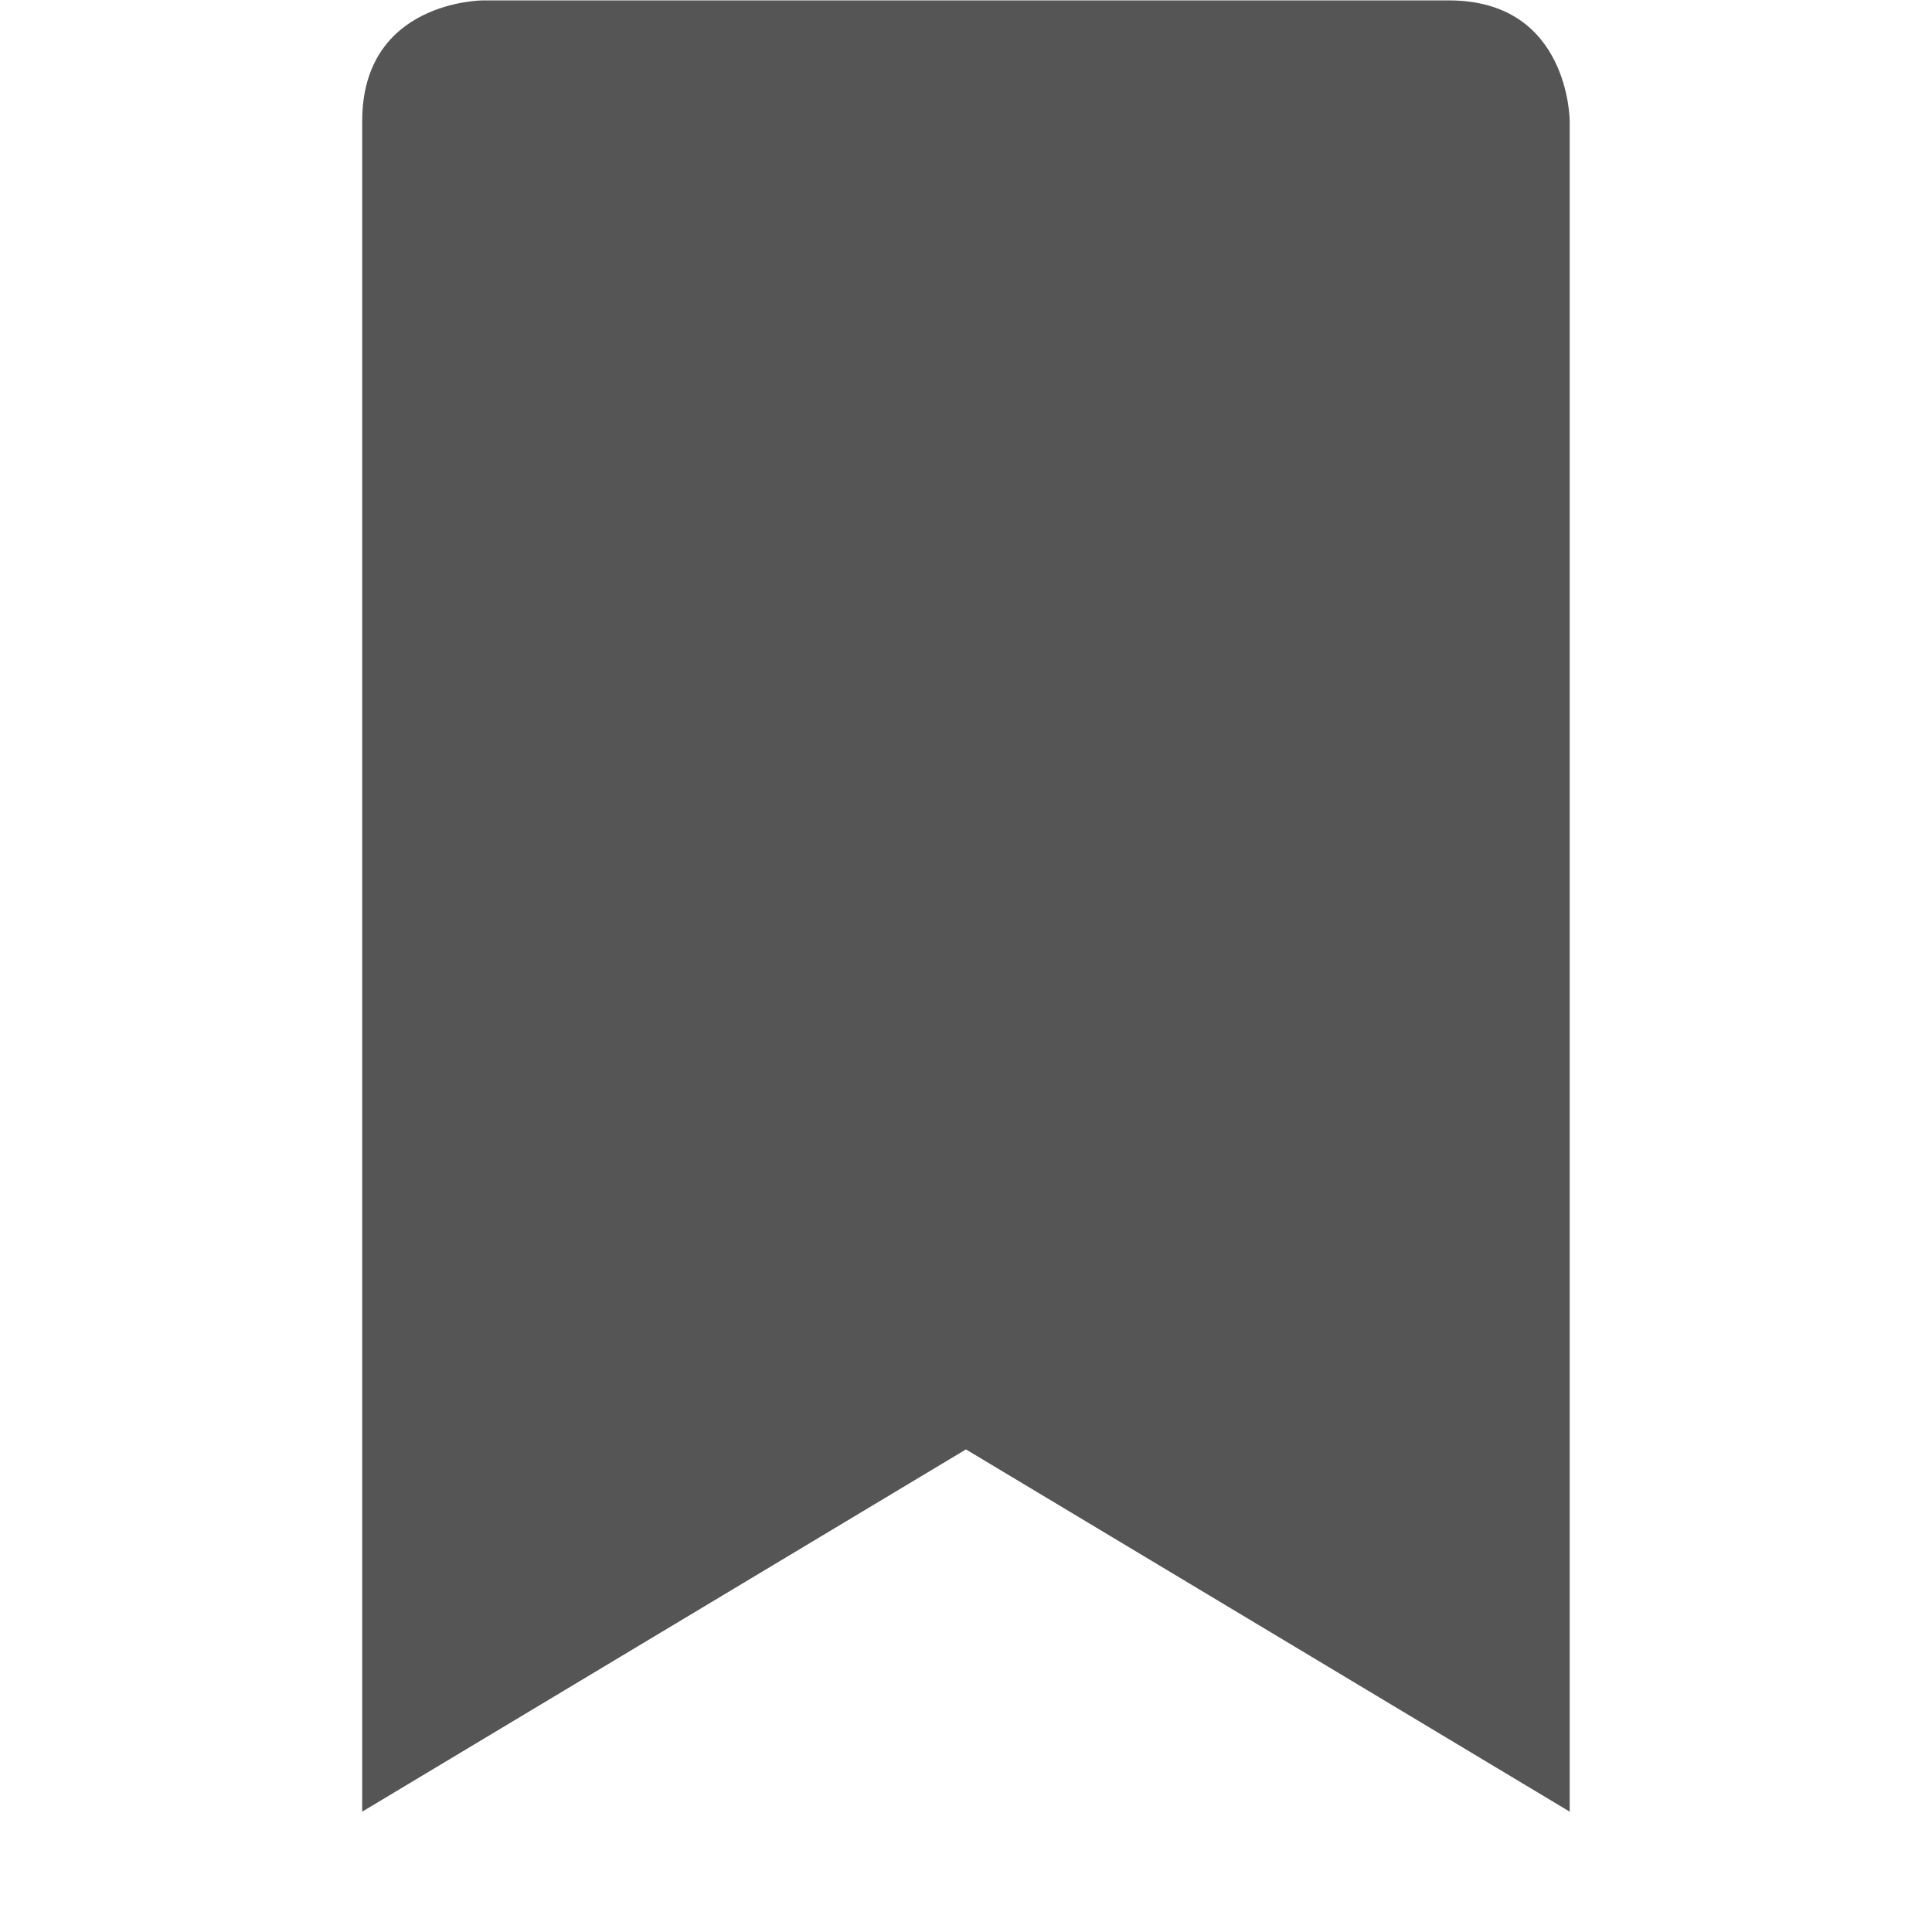
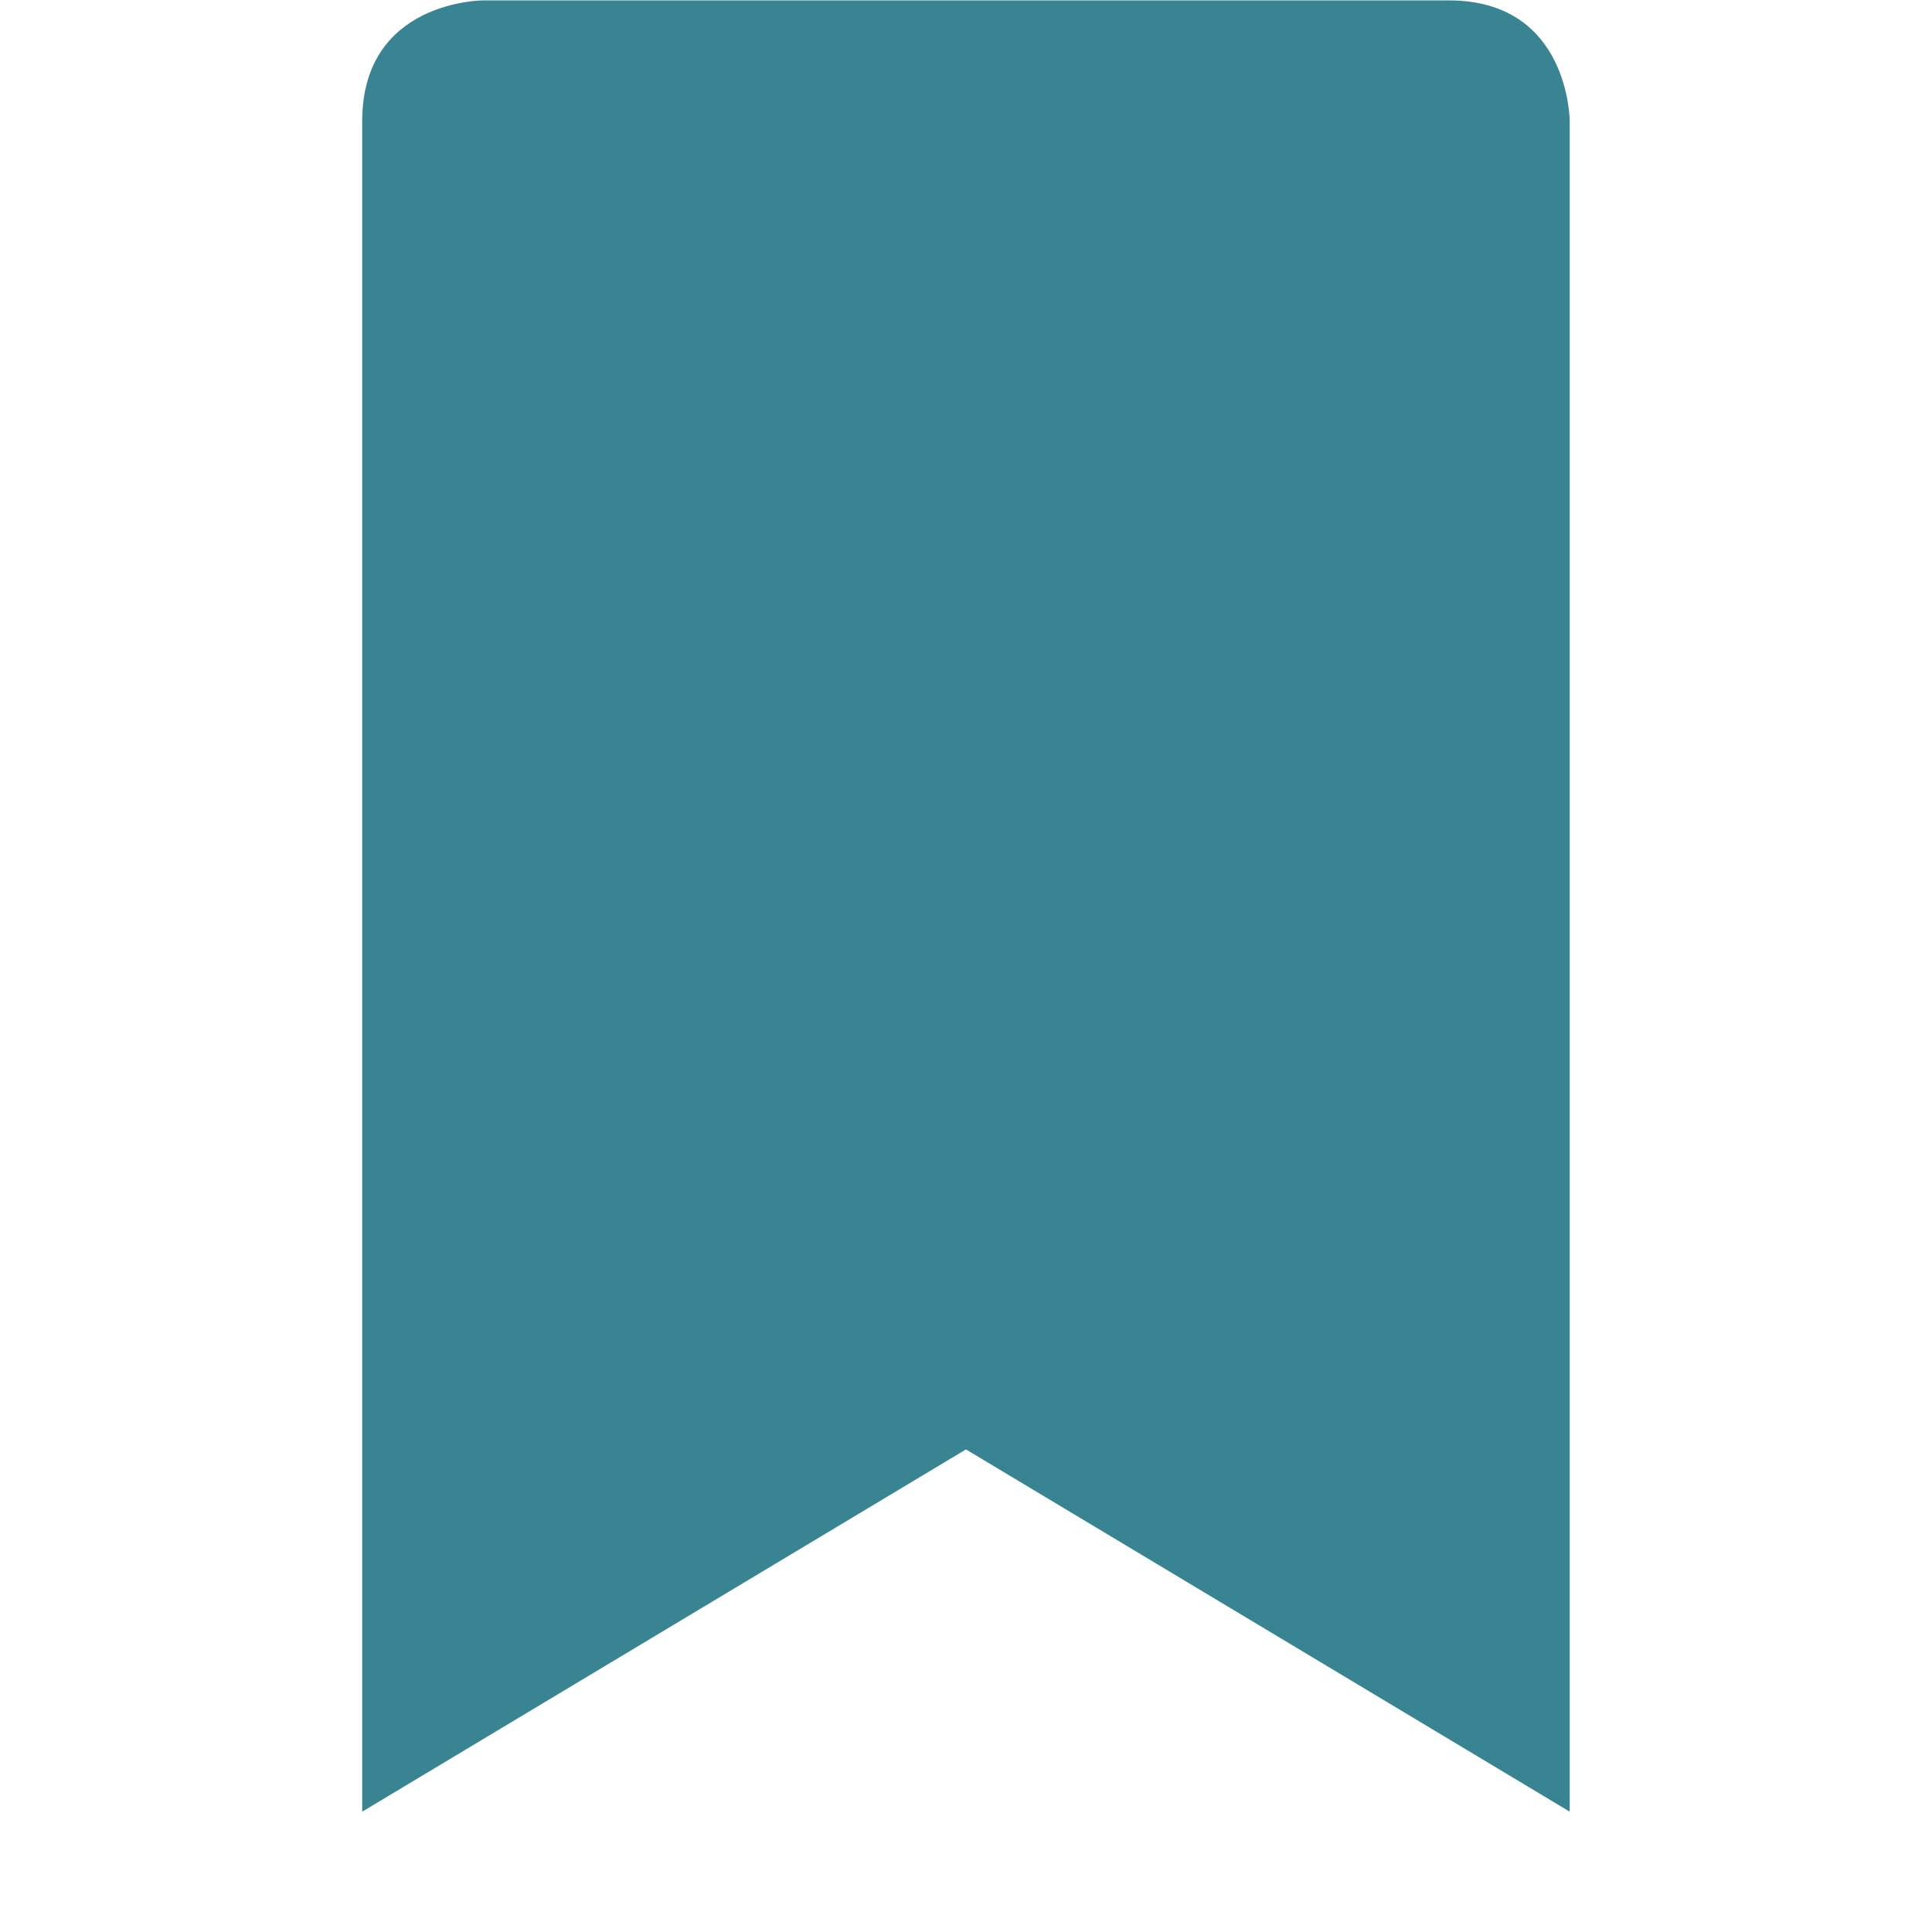
- <svg xmlns="http://www.w3.org/2000/svg" xmlns:ns1="http://www.openswatchbook.org/uri/2009/osb" height="16" id="svg7384" style="enable-background:new" version="1.1" width="16">
+ <svg xmlns="http://www.w3.org/2000/svg" xmlns:ns1="http://www.openswatchbook.org/uri/2009/osb" xmlns:xlink="http://www.w3.org/1999/xlink" height="16" id="svg7384" style="enable-background:new" version="1.1" width="16">
  <defs id="defs7386">
    <linearGradient id="linearGradient5606" ns1:paint="solid">
      <stop id="stop5608" offset="0" style="stop-color:#000000;stop-opacity:1;" />
    </linearGradient>
    <filter id="filter7554" style="color-interpolation-filters:sRGB">
      <feBlend id="feBlend7556" in2="BackgroundImage" mode="darken" />
    </filter>
+     <clipPath id="clipPath3855" clipPathUnits="userSpaceOnUse">
+       <path style="color:#000000;display:inline;overflow:visible;visibility:visible;fill:#c95724;fill-opacity:1;fill-rule:evenodd;stroke:none;stroke-width:1;marker:none;enable-background:accumulate" d="m 69.625,122.194 -20,17 -6.781,-5.75 0,151.4 -8.562,138.594 c -1.368,22.118 17.84,40 40,40 l 375.719,0 c 22.16,0 41.368,-17.882 40,-40 l -8.562,-138.594 0,-152.806 -11.594,-9.844 -20.031,17 -20.031,-17 -20.031,17 -20,-17 -20.031,17 -20.031,-17 -20,17 -20.031,-17 -20.031,17 -19.906,-16.906 -19.906,16.906 -20,-17 -20.031,17 -20.031,-17 -20,17 -20.031,-17 -20.031,17 -20,-17 -20.031,17 z" id="path3857" />
+     </clipPath>
+     <clipPath id="clipPath-934514917-5">
+       <g transform="translate(0,-1004.362)" id="g17-0">
+         <path d="m -24,13 c 0,1.105 -0.672,2 -1.5,2 -0.828,0 -1.5,-0.895 -1.5,-2 0,-1.105 0.672,-2 1.5,-2 0.828,0 1.5,0.895 1.5,2 z" transform="matrix(15.33333,0,0,11.5,415,878.8622)" id="path19-1" style="fill:#1890d0" />
+       </g>
+     </clipPath>
+     <clipPath id="clipPath-926608780-7">
+       <g transform="translate(0,-1004.362)" id="g12-2">
+         <path d="m -24,13 c 0,1.105 -0.672,2 -1.5,2 -0.828,0 -1.5,-0.895 -1.5,-2 0,-1.105 0.672,-2 1.5,-2 0.828,0 1.5,0.895 1.5,2 z" transform="matrix(15.33333,0,0,11.5,415,878.8622)" id="path14-1" style="fill:#1890d0" />
+       </g>
+     </clipPath>
+     <clipPath id="clipPath-934514917">
+       <g transform="translate(0,-1004.362)" id="g17">
+         <path d="m -24,13 c 0,1.105 -0.672,2 -1.5,2 -0.828,0 -1.5,-0.895 -1.5,-2 0,-1.105 0.672,-2 1.5,-2 0.828,0 1.5,0.895 1.5,2 z" transform="matrix(15.33333,0,0,11.5,415,878.8622)" id="path19" style="fill:#1890d0" />
+       </g>
+     </clipPath>
+     <clipPath id="clipPath-926608780">
+       <g transform="translate(0,-1004.362)" id="g12">
+         <path d="m -24,13 c 0,1.105 -0.672,2 -1.5,2 -0.828,0 -1.5,-0.895 -1.5,-2 0,-1.105 0.672,-2 1.5,-2 0.828,0 1.5,0.895 1.5,2 z" transform="matrix(15.33333,0,0,11.5,415,878.8622)" id="path14" style="fill:#1890d0" />
+       </g>
+     </clipPath>
+     <linearGradient id="linearGradient3764" x1="1" x2="47" gradientUnits="userSpaceOnUse" gradientTransform="matrix(0,-1,1,0,-2e-6,48)">
+       <stop stop-color="#5eb6e8" stop-opacity="1" id="stop7" />
+       <stop offset="1" stop-color="#70bdea" stop-opacity="1" id="stop9" />
+     </linearGradient>
+     <clipPath clipPathUnits="userSpaceOnUse" id="clipPath3890">
+       <g style="fill:#fb803b;fill-opacity:1" id="g3892" transform="translate(-169.089,-42.45523)">
+         <path style="color:#000000;display:inline;overflow:visible;visibility:visible;fill:#fb803b;fill-opacity:1;fill-rule:evenodd;stroke:none;stroke-width:16;marker:none;enable-background:accumulate" d="m 167.981,661.406 c -16.305,0 -29.498,13.194 -29.498,29.5 2.499,19.585 -4.023,20.627 -19.9,29.963 -16.552,11.956 -19.404,11.998 -35.819,2.343 -14.12,-8.153 -32.115,-3.352 -40.267,10.77 l -12.174,21.07 c -8.152,14.12 -3.351,32.114 10.769,40.266 18.087,7.498 15.503,14.06 15.686,32.31 2.064,20.358 0.983,22.992 -15.686,32.305 -14.12,8.153 -18.922,25.679 -10.769,39.8 l 12.174,21.069 c 8.152,14.121 26.147,18.922 40.267,10.77 15.876,-11.735 19.947,-6.528 35.819,2.81 18.036,8.446 19.9,10.931 19.9,29.498 0,16.305 13.193,29.499 29.498,29.499 l 24.348,0 c 16.305,0 29.498,-13.194 29.498,-29.499 -2.511,-19.281 4.353,-20.404 19.9,-29.732 16.539,-12.133 19.324,-12.278 35.819,-2.575 14.12,8.152 32.115,3.351 40.267,-10.77 l 12.174,-21.069 c 8.152,-14.122 3.351,-31.647 -10.769,-39.8 -18.088,-7.496 -15.503,-14.058 -15.686,-32.305 -2.064,-20.36 -0.983,-22.994 15.685,-32.31 14.12,-8.152 18.922,-26.147 10.769,-40.266 l -12.174,-21.07 c -8.152,-14.122 -26.147,-18.923 -40.267,-10.77 -15.85,12.207 -19.744,7.113 -35.819,-2.343 -18.292,-8.525 -19.9,-11.152 -19.9,-29.963 0,-16.305 -13.193,-29.5 -29.498,-29.5 z" id="path3894" />
+         <path id="path3896" d="m 167.981,661.406 c -16.305,0 -29.498,13.194 -29.498,29.5 2.499,19.585 -4.023,20.627 -19.9,29.963 -16.552,11.956 -19.404,11.998 -35.819,2.343 -14.12,-8.153 -32.115,-3.352 -40.267,10.77 l -12.174,21.07 c -8.152,14.12 -3.351,32.114 10.769,40.266 18.087,7.498 15.503,14.06 15.686,32.31 2.064,20.358 0.983,22.992 -15.686,32.305 -14.12,8.153 -18.922,25.679 -10.769,39.8 l 12.174,21.069 c 8.152,14.121 26.147,18.922 40.267,10.77 15.876,-11.735 19.947,-6.528 35.819,2.81 18.036,8.446 19.9,10.931 19.9,29.498 0,16.305 13.193,29.499 29.498,29.499 l 24.348,0 c 16.305,0 29.498,-13.194 29.498,-29.499 -2.511,-19.281 4.353,-20.404 19.9,-29.732 16.539,-12.133 19.324,-12.278 35.819,-2.575 14.12,8.152 32.115,3.351 40.267,-10.77 l 12.174,-21.069 c 8.152,-14.122 3.351,-31.647 -10.769,-39.8 -18.088,-7.496 -15.503,-14.058 -15.686,-32.305 -2.064,-20.36 -0.983,-22.994 15.685,-32.31 14.12,-8.152 18.922,-26.147 10.769,-40.266 l -12.174,-21.07 c -8.152,-14.122 -26.147,-18.923 -40.267,-10.77 -15.85,12.207 -19.744,7.113 -35.819,-2.343 -18.292,-8.525 -19.9,-11.152 -19.9,-29.963 0,-16.305 -13.193,-29.5 -29.498,-29.5 z" style="color:#000000;display:inline;overflow:visible;visibility:visible;fill:#fb803b;fill-opacity:1;fill-rule:evenodd;stroke:none;stroke-width:16;marker:none;enable-background:accumulate" />
+         <path style="color:#000000;display:inline;overflow:visible;visibility:visible;fill:#fb803b;fill-opacity:1;fill-rule:evenodd;stroke:none;stroke-width:16;marker:none;enable-background:accumulate" d="m 167.981,661.406 c -16.305,0 -29.498,13.194 -29.498,29.5 2.499,19.585 -4.023,20.627 -19.9,29.963 -16.552,11.956 -19.404,11.998 -35.819,2.343 -14.12,-8.153 -32.115,-3.352 -40.267,10.77 l -12.174,21.07 c -8.152,14.12 -3.351,32.114 10.769,40.266 18.087,7.498 15.503,14.06 15.686,32.31 2.064,20.358 0.983,22.992 -15.686,32.305 -14.12,8.153 -18.922,25.679 -10.769,39.8 l 12.174,21.069 c 8.152,14.121 26.147,18.922 40.267,10.77 15.876,-11.735 19.947,-6.528 35.819,2.81 18.036,8.446 19.9,10.931 19.9,29.498 0,16.305 13.193,29.499 29.498,29.499 l 24.348,0 c 16.305,0 29.498,-13.194 29.498,-29.499 -2.511,-19.281 4.353,-20.404 19.9,-29.732 16.539,-12.133 19.324,-12.278 35.819,-2.575 14.12,8.152 32.115,3.351 40.267,-10.77 l 12.174,-21.069 c 8.152,-14.122 3.351,-31.647 -10.769,-39.8 -18.088,-7.496 -15.503,-14.058 -15.686,-32.305 -2.064,-20.36 -0.983,-22.994 15.685,-32.31 14.12,-8.152 18.922,-26.147 10.769,-40.266 l -12.174,-21.07 c -8.152,-14.122 -26.147,-18.923 -40.267,-10.77 -15.85,12.207 -19.744,7.113 -35.819,-2.343 -18.292,-8.525 -19.9,-11.152 -19.9,-29.963 0,-16.305 -13.193,-29.5 -29.498,-29.5 z" id="path3898" />
+       </g>
+     </clipPath>
+     <clipPath clipPathUnits="userSpaceOnUse" id="clipPath3872">
+       <path style="color:#000000;display:inline;overflow:visible;visibility:visible;fill:#fb803b;fill-opacity:1;fill-rule:evenodd;stroke:none;stroke-width:16;marker:none;enable-background:accumulate" d="m 302.909,244.008 c -7.955,0 -14.392,6.438 -14.392,14.393 1.22,9.556 -1.963,10.064 -9.709,14.619 -8.076,5.833 -9.468,5.854 -17.476,1.143 -6.889,-3.978 -15.669,-1.635 -19.647,5.255 l -5.94,10.28 c -3.978,6.889 -1.635,15.669 5.254,19.646 8.825,3.658 7.564,6.86 7.653,15.764 1.007,9.933 0.48,11.218 -7.653,15.762 -6.889,3.978 -9.232,12.529 -5.254,19.419 l 5.94,10.28 c 3.978,6.89 12.757,9.232 19.647,5.255 7.746,-5.725 9.732,-3.185 17.476,1.371 8.8,4.121 9.709,5.333 9.709,14.392 0,7.955 6.437,14.393 14.392,14.393 l 11.879,0 c 7.955,0 14.392,-6.438 14.392,-14.393 -1.225,-9.407 2.124,-9.955 9.709,-14.507 8.069,-5.92 9.428,-5.99 17.476,-1.257 6.889,3.978 15.669,1.635 19.647,-5.255 l 5.94,-10.28 c 3.978,-6.89 1.635,-15.441 -5.254,-19.419 -8.825,-3.657 -7.564,-6.859 -7.653,-15.762 -1.007,-9.934 -0.479,-11.219 7.653,-15.764 6.89,-3.978 9.232,-12.757 5.254,-19.646 l -5.94,-10.28 c -3.978,-6.89 -12.757,-9.233 -19.647,-5.255 -7.733,5.956 -9.634,3.471 -17.476,-1.143 -8.925,-4.159 -9.709,-5.441 -9.709,-14.619 0,-7.956 -6.437,-14.393 -14.392,-14.393 z" id="path3874" />
+     </clipPath>
+     <clipPath clipPathUnits="userSpaceOnUse" id="clipPath3845">
+       <path id="path3847" d="m 416.183,301.685 0,162.276 c 0,8.706 -7.009,15.714 -15.714,15.714 l -240.147,0 c -8.706,0 -15.714,-7.009 -15.714,-15.714 l 0,-162.276 z" style="color:#000000;display:inline;overflow:visible;visibility:visible;fill:#ce8757;fill-opacity:1;fill-rule:evenodd;stroke:none;stroke-width:46.6;marker:none;enable-background:accumulate" />
+     </clipPath>
+     <linearGradient xlink:href="#linearGradient3837" id="linearGradient3835" x1="-522.857" y1="15.664" x2="402.874" y2="464.236" gradientUnits="userSpaceOnUse" />
+     <clipPath id="clipPath3891" clipPathUnits="userSpaceOnUse">
+       <path style="color:#000000;display:inline;overflow:visible;visibility:visible;fill:#385a5a;fill-opacity:1;fill-rule:evenodd;stroke:none;stroke-width:16;marker:none;enable-background:accumulate" d="m 14.93,1019.952 c -1.088,0 -1.969,0.881 -1.969,1.969 0.167,1.307 -0.269,1.377 -1.328,2 -1.105,0.798 -1.295,0.801 -2.391,0.156 -0.942,-0.544 -2.143,-0.224 -2.688,0.719 l -0.812,1.406 c -0.544,0.942 -0.224,2.143 0.719,2.688 1.207,0.5 1.035,0.938 1.047,2.156 0.138,1.359 0.066,1.535 -1.047,2.156 -0.942,0.544 -1.263,1.714 -0.719,2.656 l 0.812,1.406 c 0.544,0.942 1.745,1.263 2.688,0.719 1.06,-0.783 1.331,-0.436 2.391,0.188 1.204,0.564 1.328,0.73 1.328,1.969 0,1.088 0.881,1.969 1.969,1.969 l 1.625,0 c 1.088,0 1.969,-0.881 1.969,-1.969 -0.168,-1.287 0.29,-1.362 1.328,-1.984 1.104,-0.81 1.29,-0.82 2.391,-0.172 0.942,0.544 2.143,0.224 2.688,-0.719 l 0.812,-1.406 c 0.544,-0.943 0.224,-2.112 -0.719,-2.656 -1.207,-0.5 -1.035,-0.938 -1.047,-2.156 -0.138,-1.359 -0.066,-1.535 1.047,-2.156 0.942,-0.544 1.263,-1.745 0.719,-2.688 l -0.812,-1.406 c -0.544,-0.943 -1.745,-1.263 -2.688,-0.719 -1.058,0.815 -1.318,0.475 -2.391,-0.156 -1.221,-0.569 -1.328,-0.744 -1.328,-2 0,-1.088 -0.881,-1.969 -1.969,-1.969 z" id="path3893" />
+     </clipPath>
+     <linearGradient id="linearGradient3783-6">
+       <stop id="stop3785-8" offset="0" style="stop-color:#000000;stop-opacity:1;" />
+       <stop id="stop3787-8" offset="1" style="stop-color:#fb5549;stop-opacity:0;" />
+     </linearGradient>
+     <linearGradient gradientUnits="userSpaceOnUse" y2="1369.831" x2="-1068.817" y1="379.882" x1="-3045.61" id="linearGradient3789-6" xlink:href="#linearGradient3783-6" />
+     <clipPath id="clipPath3793-8" clipPathUnits="userSpaceOnUse">
+       <circle r="762.857" cy="872.362" cx="-1700" style="fill:#fb5549;fill-opacity:1;fill-rule:evenodd;stroke:none" id="path3795-3" />
+     </clipPath>
+     <clipPath clipPathUnits="userSpaceOnUse" id="clipPath3899">
+       <path id="path3901" d="m 54.286,83.429 407.143,0 c 16.62,0 30,13.38 30,30 0,48.333 -4.286,96.667 -4.286,145 l 0,145 c 0,16.62 -13.38,30 -30,30 l -397.143,0 c -16.62,0 -30,-13.38 -30,-30 l 0,-145 c 0,-48.333 -5.714,-96.667 -5.714,-145 0,-16.62 13.38,-30 30,-30 z" style="color:#000000;display:inline;overflow:visible;visibility:visible;fill:#1cc1c1;fill-opacity:1;fill-rule:evenodd;stroke:none;stroke-width:46.6;marker:none;enable-background:accumulate" />
+     </clipPath>
+     <linearGradient xlink:href="#linearGradient3889" id="linearGradient3895" x1="-217.5" y1="-22.843" x2="470.714" y2="420.014" gradientUnits="userSpaceOnUse" />
+     <clipPath clipPathUnits="userSpaceOnUse" id="clipPath3793">
+       <circle r="762.857" cy="872.362" cx="-1700" id="path3795" style="fill:#fb5549;fill-opacity:1;fill-rule:evenodd;stroke:none" />
+     </clipPath>
+     <linearGradient id="linearGradient3889">
+       <stop style="stop-color:#000000;stop-opacity:1;" offset="0" id="stop3891" />
+       <stop style="stop-color:#000000;stop-opacity:0;" offset="1" id="stop3893" />
+     </linearGradient>
+     <linearGradient id="linearGradient3837">
+       <stop id="stop3839" offset="0" style="stop-color:#000000;stop-opacity:0.648" />
+       <stop id="stop3841" offset="1" style="stop-color:#000000;stop-opacity:0;" />
+     </linearGradient>
+     <clipPath clipPathUnits="userSpaceOnUse" id="clipPath3855-6">
+       <path id="path3857-7" d="m 69.625,122.194 -20,17 -6.781,-5.75 0,151.4 -8.562,138.594 c -1.368,22.118 17.84,40 40,40 l 375.719,0 c 22.16,0 41.368,-17.882 40,-40 l -8.562,-138.594 0,-152.806 -11.594,-9.844 -20.031,17 -20.031,-17 -20.031,17 -20,-17 -20.031,17 -20.031,-17 -20,17 -20.031,-17 -20.031,17 -19.906,-16.906 -19.906,16.906 -20,-17 -20.031,17 -20.031,-17 -20,17 -20.031,-17 -20.031,17 -20,-17 -20.031,17 z" style="color:#000000;display:inline;overflow:visible;visibility:visible;fill:#c95724;fill-opacity:1;fill-rule:evenodd;stroke:none;stroke-width:1;marker:none;enable-background:accumulate" />
+     </clipPath>
+     <clipPath id="clipPath-934514917-5-3">
+       <g id="g17-0-8" transform="translate(0,-1004.362)">
+         <path style="fill:#1890d0" id="path19-1-8" transform="matrix(15.33333,0,0,11.5,415,878.8622)" d="m -24,13 c 0,1.105 -0.672,2 -1.5,2 -0.828,0 -1.5,-0.895 -1.5,-2 0,-1.105 0.672,-2 1.5,-2 0.828,0 1.5,0.895 1.5,2 z" />
+       </g>
+     </clipPath>
+     <clipPath id="clipPath-926608780-7-0">
+       <g id="g12-2-5" transform="translate(0,-1004.362)">
+         <path style="fill:#1890d0" id="path14-1-7" transform="matrix(15.33333,0,0,11.5,415,878.8622)" d="m -24,13 c 0,1.105 -0.672,2 -1.5,2 -0.828,0 -1.5,-0.895 -1.5,-2 0,-1.105 0.672,-2 1.5,-2 0.828,0 1.5,0.895 1.5,2 z" />
+       </g>
+     </clipPath>
+     <clipPath id="clipPath-934514917-0">
+       <g id="g17-1" transform="translate(0,-1004.362)">
+         <path style="fill:#1890d0" id="path19-4" transform="matrix(15.33333,0,0,11.5,415,878.8622)" d="m -24,13 c 0,1.105 -0.672,2 -1.5,2 -0.828,0 -1.5,-0.895 -1.5,-2 0,-1.105 0.672,-2 1.5,-2 0.828,0 1.5,0.895 1.5,2 z" />
+       </g>
+     </clipPath>
+     <clipPath id="clipPath-926608780-9">
+       <g id="g12-3" transform="translate(0,-1004.362)">
+         <path style="fill:#1890d0" id="path14-6" transform="matrix(15.33333,0,0,11.5,415,878.8622)" d="m -24,13 c 0,1.105 -0.672,2 -1.5,2 -0.828,0 -1.5,-0.895 -1.5,-2 0,-1.105 0.672,-2 1.5,-2 0.828,0 1.5,0.895 1.5,2 z" />
+       </g>
+     </clipPath>
+     <linearGradient gradientTransform="matrix(0,-1,1,0,-2e-6,48)" gradientUnits="userSpaceOnUse" x2="47" x1="1" id="linearGradient3764-9">
+       <stop id="stop7-9" stop-opacity="1" stop-color="#5eb6e8" />
+       <stop id="stop9-9" stop-opacity="1" stop-color="#70bdea" offset="1" />
+     </linearGradient>
+     <clipPath id="clipPath3890-8" clipPathUnits="userSpaceOnUse">
+       <g transform="translate(-169.089,-42.45523)" id="g3892-7" style="fill:#fb803b;fill-opacity:1">
+         <path id="path3894-9" d="m 167.981,661.406 c -16.305,0 -29.498,13.194 -29.498,29.5 2.499,19.585 -4.023,20.627 -19.9,29.963 -16.552,11.956 -19.404,11.998 -35.819,2.343 -14.12,-8.153 -32.115,-3.352 -40.267,10.77 l -12.174,21.07 c -8.152,14.12 -3.351,32.114 10.769,40.266 18.087,7.498 15.503,14.06 15.686,32.31 2.064,20.358 0.983,22.992 -15.686,32.305 -14.12,8.153 -18.922,25.679 -10.769,39.8 l 12.174,21.069 c 8.152,14.121 26.147,18.922 40.267,10.77 15.876,-11.735 19.947,-6.528 35.819,2.81 18.036,8.446 19.9,10.931 19.9,29.498 0,16.305 13.193,29.499 29.498,29.499 l 24.348,0 c 16.305,0 29.498,-13.194 29.498,-29.499 -2.511,-19.281 4.353,-20.404 19.9,-29.732 16.539,-12.133 19.324,-12.278 35.819,-2.575 14.12,8.152 32.115,3.351 40.267,-10.77 l 12.174,-21.069 c 8.152,-14.122 3.351,-31.647 -10.769,-39.8 -18.088,-7.496 -15.503,-14.058 -15.686,-32.305 -2.064,-20.36 -0.983,-22.994 15.685,-32.31 14.12,-8.152 18.922,-26.147 10.769,-40.266 l -12.174,-21.07 c -8.152,-14.122 -26.147,-18.923 -40.267,-10.77 -15.85,12.207 -19.744,7.113 -35.819,-2.343 -18.292,-8.525 -19.9,-11.152 -19.9,-29.963 0,-16.305 -13.193,-29.5 -29.498,-29.5 z" style="color:#000000;display:inline;overflow:visible;visibility:visible;fill:#fb803b;fill-opacity:1;fill-rule:evenodd;stroke:none;stroke-width:16;marker:none;enable-background:accumulate" />
+         <path style="color:#000000;display:inline;overflow:visible;visibility:visible;fill:#fb803b;fill-opacity:1;fill-rule:evenodd;stroke:none;stroke-width:16;marker:none;enable-background:accumulate" d="m 167.981,661.406 c -16.305,0 -29.498,13.194 -29.498,29.5 2.499,19.585 -4.023,20.627 -19.9,29.963 -16.552,11.956 -19.404,11.998 -35.819,2.343 -14.12,-8.153 -32.115,-3.352 -40.267,10.77 l -12.174,21.07 c -8.152,14.12 -3.351,32.114 10.769,40.266 18.087,7.498 15.503,14.06 15.686,32.31 2.064,20.358 0.983,22.992 -15.686,32.305 -14.12,8.153 -18.922,25.679 -10.769,39.8 l 12.174,21.069 c 8.152,14.121 26.147,18.922 40.267,10.77 15.876,-11.735 19.947,-6.528 35.819,2.81 18.036,8.446 19.9,10.931 19.9,29.498 0,16.305 13.193,29.499 29.498,29.499 l 24.348,0 c 16.305,0 29.498,-13.194 29.498,-29.499 -2.511,-19.281 4.353,-20.404 19.9,-29.732 16.539,-12.133 19.324,-12.278 35.819,-2.575 14.12,8.152 32.115,3.351 40.267,-10.77 l 12.174,-21.069 c 8.152,-14.122 3.351,-31.647 -10.769,-39.8 -18.088,-7.496 -15.503,-14.058 -15.686,-32.305 -2.064,-20.36 -0.983,-22.994 15.685,-32.31 14.12,-8.152 18.922,-26.147 10.769,-40.266 l -12.174,-21.07 c -8.152,-14.122 -26.147,-18.923 -40.267,-10.77 -15.85,12.207 -19.744,7.113 -35.819,-2.343 -18.292,-8.525 -19.9,-11.152 -19.9,-29.963 0,-16.305 -13.193,-29.5 -29.498,-29.5 z" id="path3896-9" />
+         <path id="path3898-4" d="m 167.981,661.406 c -16.305,0 -29.498,13.194 -29.498,29.5 2.499,19.585 -4.023,20.627 -19.9,29.963 -16.552,11.956 -19.404,11.998 -35.819,2.343 -14.12,-8.153 -32.115,-3.352 -40.267,10.77 l -12.174,21.07 c -8.152,14.12 -3.351,32.114 10.769,40.266 18.087,7.498 15.503,14.06 15.686,32.31 2.064,20.358 0.983,22.992 -15.686,32.305 -14.12,8.153 -18.922,25.679 -10.769,39.8 l 12.174,21.069 c 8.152,14.121 26.147,18.922 40.267,10.77 15.876,-11.735 19.947,-6.528 35.819,2.81 18.036,8.446 19.9,10.931 19.9,29.498 0,16.305 13.193,29.499 29.498,29.499 l 24.348,0 c 16.305,0 29.498,-13.194 29.498,-29.499 -2.511,-19.281 4.353,-20.404 19.9,-29.732 16.539,-12.133 19.324,-12.278 35.819,-2.575 14.12,8.152 32.115,3.351 40.267,-10.77 l 12.174,-21.069 c 8.152,-14.122 3.351,-31.647 -10.769,-39.8 -18.088,-7.496 -15.503,-14.058 -15.686,-32.305 -2.064,-20.36 -0.983,-22.994 15.685,-32.31 14.12,-8.152 18.922,-26.147 10.769,-40.266 l -12.174,-21.07 c -8.152,-14.122 -26.147,-18.923 -40.267,-10.77 -15.85,12.207 -19.744,7.113 -35.819,-2.343 -18.292,-8.525 -19.9,-11.152 -19.9,-29.963 0,-16.305 -13.193,-29.5 -29.498,-29.5 z" style="color:#000000;display:inline;overflow:visible;visibility:visible;fill:#fb803b;fill-opacity:1;fill-rule:evenodd;stroke:none;stroke-width:16;marker:none;enable-background:accumulate" />
+       </g>
+     </clipPath>
+     <clipPath id="clipPath3872-2" clipPathUnits="userSpaceOnUse">
+       <path id="path3874-6" d="m 302.909,244.008 c -7.955,0 -14.392,6.438 -14.392,14.393 1.22,9.556 -1.963,10.064 -9.709,14.619 -8.076,5.833 -9.468,5.854 -17.476,1.143 -6.889,-3.978 -15.669,-1.635 -19.647,5.255 l -5.94,10.28 c -3.978,6.889 -1.635,15.669 5.254,19.646 8.825,3.658 7.564,6.86 7.653,15.764 1.007,9.933 0.48,11.218 -7.653,15.762 -6.889,3.978 -9.232,12.529 -5.254,19.419 l 5.94,10.28 c 3.978,6.89 12.757,9.232 19.647,5.255 7.746,-5.725 9.732,-3.185 17.476,1.371 8.8,4.121 9.709,5.333 9.709,14.392 0,7.955 6.437,14.393 14.392,14.393 l 11.879,0 c 7.955,0 14.392,-6.438 14.392,-14.393 -1.225,-9.407 2.124,-9.955 9.709,-14.507 8.069,-5.92 9.428,-5.99 17.476,-1.257 6.889,3.978 15.669,1.635 19.647,-5.255 l 5.94,-10.28 c 3.978,-6.89 1.635,-15.441 -5.254,-19.419 -8.825,-3.657 -7.564,-6.859 -7.653,-15.762 -1.007,-9.934 -0.479,-11.219 7.653,-15.764 6.89,-3.978 9.232,-12.757 5.254,-19.646 l -5.94,-10.28 c -3.978,-6.89 -12.757,-9.233 -19.647,-5.255 -7.733,5.956 -9.634,3.471 -17.476,-1.143 -8.925,-4.159 -9.709,-5.441 -9.709,-14.619 0,-7.956 -6.437,-14.393 -14.392,-14.393 z" style="color:#000000;display:inline;overflow:visible;visibility:visible;fill:#fb803b;fill-opacity:1;fill-rule:evenodd;stroke:none;stroke-width:16;marker:none;enable-background:accumulate" />
+     </clipPath>
+     <clipPath id="clipPath3845-0" clipPathUnits="userSpaceOnUse">
+       <path style="color:#000000;display:inline;overflow:visible;visibility:visible;fill:#ce8757;fill-opacity:1;fill-rule:evenodd;stroke:none;stroke-width:46.6;marker:none;enable-background:accumulate" d="m 416.183,301.685 0,162.276 c 0,8.706 -7.009,15.714 -15.714,15.714 l -240.147,0 c -8.706,0 -15.714,-7.009 -15.714,-15.714 l 0,-162.276 z" id="path3847-7" />
+     </clipPath>
+     <clipPath clipPathUnits="userSpaceOnUse" id="clipPath3891-5">
+       <path id="path3893-8" d="m 14.93,1019.952 c -1.088,0 -1.969,0.881 -1.969,1.969 0.167,1.307 -0.269,1.377 -1.328,2 -1.105,0.798 -1.295,0.801 -2.391,0.156 -0.942,-0.544 -2.143,-0.224 -2.688,0.719 l -0.812,1.406 c -0.544,0.942 -0.224,2.143 0.719,2.688 1.207,0.5 1.035,0.938 1.047,2.156 0.138,1.359 0.066,1.535 -1.047,2.156 -0.942,0.544 -1.263,1.714 -0.719,2.656 l 0.812,1.406 c 0.544,0.942 1.745,1.263 2.688,0.719 1.06,-0.783 1.331,-0.436 2.391,0.188 1.204,0.564 1.328,0.73 1.328,1.969 0,1.088 0.881,1.969 1.969,1.969 l 1.625,0 c 1.088,0 1.969,-0.881 1.969,-1.969 -0.168,-1.287 0.29,-1.362 1.328,-1.984 1.104,-0.81 1.29,-0.82 2.391,-0.172 0.942,0.544 2.143,0.224 2.688,-0.719 l 0.812,-1.406 c 0.544,-0.943 0.224,-2.112 -0.719,-2.656 -1.207,-0.5 -1.035,-0.938 -1.047,-2.156 -0.138,-1.359 -0.066,-1.535 1.047,-2.156 0.942,-0.544 1.263,-1.745 0.719,-2.688 l -0.812,-1.406 c -0.544,-0.943 -1.745,-1.263 -2.688,-0.719 -1.058,0.815 -1.318,0.475 -2.391,-0.156 -1.221,-0.569 -1.328,-0.744 -1.328,-2 0,-1.088 -0.881,-1.969 -1.969,-1.969 z" style="color:#000000;display:inline;overflow:visible;visibility:visible;fill:#385a5a;fill-opacity:1;fill-rule:evenodd;stroke:none;stroke-width:16;marker:none;enable-background:accumulate" />
+     </clipPath>
+     <clipPath clipPathUnits="userSpaceOnUse" id="clipPath3793-8-0">
+       <circle r="762.857" cy="872.362" cx="-1700" id="path3795-3-8" style="fill:#fb5549;fill-opacity:1;fill-rule:evenodd;stroke:none" />
+     </clipPath>
+     <clipPath id="clipPath3899-0" clipPathUnits="userSpaceOnUse">
+       <path style="color:#000000;display:inline;overflow:visible;visibility:visible;fill:#1cc1c1;fill-opacity:1;fill-rule:evenodd;stroke:none;stroke-width:46.6;marker:none;enable-background:accumulate" d="m 54.286,83.429 407.143,0 c 16.62,0 30,13.38 30,30 0,48.333 -4.286,96.667 -4.286,145 l 0,145 c 0,16.62 -13.38,30 -30,30 l -397.143,0 c -16.62,0 -30,-13.38 -30,-30 l 0,-145 c 0,-48.333 -5.714,-96.667 -5.714,-145 0,-16.62 13.38,-30 30,-30 z" id="path3901-5" />
+     </clipPath>
+     <clipPath id="clipPath3793-9" clipPathUnits="userSpaceOnUse">
+       <circle r="762.857" cy="872.362" cx="-1700" style="fill:#fb5549;fill-opacity:1;fill-rule:evenodd;stroke:none" id="path3795-0" />
+     </clipPath>
+     <clipPath clipPathUnits="userSpaceOnUse" id="clipPath3855-2">
+       <path id="path3857-6" d="m 69.625,122.194 -20,17 -6.781,-5.75 0,151.4 -8.562,138.594 c -1.368,22.118 17.84,40 40,40 l 375.719,0 c 22.16,0 41.368,-17.882 40,-40 l -8.562,-138.594 0,-152.806 -11.594,-9.844 -20.031,17 -20.031,-17 -20.031,17 -20,-17 -20.031,17 -20.031,-17 -20,17 -20.031,-17 -20.031,17 -19.906,-16.906 -19.906,16.906 -20,-17 -20.031,17 -20.031,-17 -20,17 -20.031,-17 -20.031,17 -20,-17 -20.031,17 z" style="color:#000000;display:inline;overflow:visible;visibility:visible;fill:#c95724;fill-opacity:1;fill-rule:evenodd;stroke:none;stroke-width:1;marker:none;enable-background:accumulate" />
+     </clipPath>
+     <clipPath id="clipPath-934514917-5-8">
+       <g id="g17-0-6" transform="translate(0,-1004.362)">
+         <path style="fill:#1890d0" id="path19-1-9" transform="matrix(15.33333,0,0,11.5,415,878.8622)" d="m -24,13 c 0,1.105 -0.672,2 -1.5,2 -0.828,0 -1.5,-0.895 -1.5,-2 0,-1.105 0.672,-2 1.5,-2 0.828,0 1.5,0.895 1.5,2 z" />
+       </g>
+     </clipPath>
+     <clipPath id="clipPath-926608780-7-7">
+       <g id="g12-2-7" transform="translate(0,-1004.362)">
+         <path style="fill:#1890d0" id="path14-1-1" transform="matrix(15.33333,0,0,11.5,415,878.8622)" d="m -24,13 c 0,1.105 -0.672,2 -1.5,2 -0.828,0 -1.5,-0.895 -1.5,-2 0,-1.105 0.672,-2 1.5,-2 0.828,0 1.5,0.895 1.5,2 z" />
+       </g>
+     </clipPath>
+     <clipPath id="clipPath-934514917-7">
+       <g id="g17-4" transform="translate(0,-1004.362)">
+         <path style="fill:#1890d0" id="path19-8" transform="matrix(15.33333,0,0,11.5,415,878.8622)" d="m -24,13 c 0,1.105 -0.672,2 -1.5,2 -0.828,0 -1.5,-0.895 -1.5,-2 0,-1.105 0.672,-2 1.5,-2 0.828,0 1.5,0.895 1.5,2 z" />
+       </g>
+     </clipPath>
+     <clipPath id="clipPath-926608780-3">
+       <g id="g12-24" transform="translate(0,-1004.362)">
+         <path style="fill:#1890d0" id="path14-7" transform="matrix(15.33333,0,0,11.5,415,878.8622)" d="m -24,13 c 0,1.105 -0.672,2 -1.5,2 -0.828,0 -1.5,-0.895 -1.5,-2 0,-1.105 0.672,-2 1.5,-2 0.828,0 1.5,0.895 1.5,2 z" />
+       </g>
+     </clipPath>
+     <linearGradient gradientTransform="matrix(0,-1,1,0,-2e-6,48)" gradientUnits="userSpaceOnUse" x2="47" x1="1" id="linearGradient3764-0">
+       <stop id="stop7-0" stop-opacity="1" stop-color="#5eb6e8" />
+       <stop id="stop9-4" stop-opacity="1" stop-color="#70bdea" offset="1" />
+     </linearGradient>
+     <clipPath id="clipPath3890-9" clipPathUnits="userSpaceOnUse">
+       <g transform="translate(-169.089,-42.45523)" id="g3892-6" style="fill:#fb803b;fill-opacity:1">
+         <path id="path3894-3" d="m 167.981,661.406 c -16.305,0 -29.498,13.194 -29.498,29.5 2.499,19.585 -4.023,20.627 -19.9,29.963 -16.552,11.956 -19.404,11.998 -35.819,2.343 -14.12,-8.153 -32.115,-3.352 -40.267,10.77 l -12.174,21.07 c -8.152,14.12 -3.351,32.114 10.769,40.266 18.087,7.498 15.503,14.06 15.686,32.31 2.064,20.358 0.983,22.992 -15.686,32.305 -14.12,8.153 -18.922,25.679 -10.769,39.8 l 12.174,21.069 c 8.152,14.121 26.147,18.922 40.267,10.77 15.876,-11.735 19.947,-6.528 35.819,2.81 18.036,8.446 19.9,10.931 19.9,29.498 0,16.305 13.193,29.499 29.498,29.499 l 24.348,0 c 16.305,0 29.498,-13.194 29.498,-29.499 -2.511,-19.281 4.353,-20.404 19.9,-29.732 16.539,-12.133 19.324,-12.278 35.819,-2.575 14.12,8.152 32.115,3.351 40.267,-10.77 l 12.174,-21.069 c 8.152,-14.122 3.351,-31.647 -10.769,-39.8 -18.088,-7.496 -15.503,-14.058 -15.686,-32.305 -2.064,-20.36 -0.983,-22.994 15.685,-32.31 14.12,-8.152 18.922,-26.147 10.769,-40.266 l -12.174,-21.07 c -8.152,-14.122 -26.147,-18.923 -40.267,-10.77 -15.85,12.207 -19.744,7.113 -35.819,-2.343 -18.292,-8.525 -19.9,-11.152 -19.9,-29.963 0,-16.305 -13.193,-29.5 -29.498,-29.5 z" style="color:#000000;display:inline;overflow:visible;visibility:visible;fill:#fb803b;fill-opacity:1;fill-rule:evenodd;stroke:none;stroke-width:16;marker:none;enable-background:accumulate" />
+         <path style="color:#000000;display:inline;overflow:visible;visibility:visible;fill:#fb803b;fill-opacity:1;fill-rule:evenodd;stroke:none;stroke-width:16;marker:none;enable-background:accumulate" d="m 167.981,661.406 c -16.305,0 -29.498,13.194 -29.498,29.5 2.499,19.585 -4.023,20.627 -19.9,29.963 -16.552,11.956 -19.404,11.998 -35.819,2.343 -14.12,-8.153 -32.115,-3.352 -40.267,10.77 l -12.174,21.07 c -8.152,14.12 -3.351,32.114 10.769,40.266 18.087,7.498 15.503,14.06 15.686,32.31 2.064,20.358 0.983,22.992 -15.686,32.305 -14.12,8.153 -18.922,25.679 -10.769,39.8 l 12.174,21.069 c 8.152,14.121 26.147,18.922 40.267,10.77 15.876,-11.735 19.947,-6.528 35.819,2.81 18.036,8.446 19.9,10.931 19.9,29.498 0,16.305 13.193,29.499 29.498,29.499 l 24.348,0 c 16.305,0 29.498,-13.194 29.498,-29.499 -2.511,-19.281 4.353,-20.404 19.9,-29.732 16.539,-12.133 19.324,-12.278 35.819,-2.575 14.12,8.152 32.115,3.351 40.267,-10.77 l 12.174,-21.069 c 8.152,-14.122 3.351,-31.647 -10.769,-39.8 -18.088,-7.496 -15.503,-14.058 -15.686,-32.305 -2.064,-20.36 -0.983,-22.994 15.685,-32.31 14.12,-8.152 18.922,-26.147 10.769,-40.266 l -12.174,-21.07 c -8.152,-14.122 -26.147,-18.923 -40.267,-10.77 -15.85,12.207 -19.744,7.113 -35.819,-2.343 -18.292,-8.525 -19.9,-11.152 -19.9,-29.963 0,-16.305 -13.193,-29.5 -29.498,-29.5 z" id="path3896-5" />
+         <path id="path3898-45" d="m 167.981,661.406 c -16.305,0 -29.498,13.194 -29.498,29.5 2.499,19.585 -4.023,20.627 -19.9,29.963 -16.552,11.956 -19.404,11.998 -35.819,2.343 -14.12,-8.153 -32.115,-3.352 -40.267,10.77 l -12.174,21.07 c -8.152,14.12 -3.351,32.114 10.769,40.266 18.087,7.498 15.503,14.06 15.686,32.31 2.064,20.358 0.983,22.992 -15.686,32.305 -14.12,8.153 -18.922,25.679 -10.769,39.8 l 12.174,21.069 c 8.152,14.121 26.147,18.922 40.267,10.77 15.876,-11.735 19.947,-6.528 35.819,2.81 18.036,8.446 19.9,10.931 19.9,29.498 0,16.305 13.193,29.499 29.498,29.499 l 24.348,0 c 16.305,0 29.498,-13.194 29.498,-29.499 -2.511,-19.281 4.353,-20.404 19.9,-29.732 16.539,-12.133 19.324,-12.278 35.819,-2.575 14.12,8.152 32.115,3.351 40.267,-10.77 l 12.174,-21.069 c 8.152,-14.122 3.351,-31.647 -10.769,-39.8 -18.088,-7.496 -15.503,-14.058 -15.686,-32.305 -2.064,-20.36 -0.983,-22.994 15.685,-32.31 14.12,-8.152 18.922,-26.147 10.769,-40.266 l -12.174,-21.07 c -8.152,-14.122 -26.147,-18.923 -40.267,-10.77 -15.85,12.207 -19.744,7.113 -35.819,-2.343 -18.292,-8.525 -19.9,-11.152 -19.9,-29.963 0,-16.305 -13.193,-29.5 -29.498,-29.5 z" style="color:#000000;display:inline;overflow:visible;visibility:visible;fill:#fb803b;fill-opacity:1;fill-rule:evenodd;stroke:none;stroke-width:16;marker:none;enable-background:accumulate" />
+       </g>
+     </clipPath>
+     <clipPath id="clipPath3872-6" clipPathUnits="userSpaceOnUse">
+       <path id="path3874-67" d="m 302.909,244.008 c -7.955,0 -14.392,6.438 -14.392,14.393 1.22,9.556 -1.963,10.064 -9.709,14.619 -8.076,5.833 -9.468,5.854 -17.476,1.143 -6.889,-3.978 -15.669,-1.635 -19.647,5.255 l -5.94,10.28 c -3.978,6.889 -1.635,15.669 5.254,19.646 8.825,3.658 7.564,6.86 7.653,15.764 1.007,9.933 0.48,11.218 -7.653,15.762 -6.889,3.978 -9.232,12.529 -5.254,19.419 l 5.94,10.28 c 3.978,6.89 12.757,9.232 19.647,5.255 7.746,-5.725 9.732,-3.185 17.476,1.371 8.8,4.121 9.709,5.333 9.709,14.392 0,7.955 6.437,14.393 14.392,14.393 l 11.879,0 c 7.955,0 14.392,-6.438 14.392,-14.393 -1.225,-9.407 2.124,-9.955 9.709,-14.507 8.069,-5.92 9.428,-5.99 17.476,-1.257 6.889,3.978 15.669,1.635 19.647,-5.255 l 5.94,-10.28 c 3.978,-6.89 1.635,-15.441 -5.254,-19.419 -8.825,-3.657 -7.564,-6.859 -7.653,-15.762 -1.007,-9.934 -0.479,-11.219 7.653,-15.764 6.89,-3.978 9.232,-12.757 5.254,-19.646 l -5.94,-10.28 c -3.978,-6.89 -12.757,-9.233 -19.647,-5.255 -7.733,5.956 -9.634,3.471 -17.476,-1.143 -8.925,-4.159 -9.709,-5.441 -9.709,-14.619 0,-7.956 -6.437,-14.393 -14.392,-14.393 z" style="color:#000000;display:inline;overflow:visible;visibility:visible;fill:#fb803b;fill-opacity:1;fill-rule:evenodd;stroke:none;stroke-width:16;marker:none;enable-background:accumulate" />
+     </clipPath>
+     <clipPath id="clipPath3845-9" clipPathUnits="userSpaceOnUse">
+       <path style="color:#000000;display:inline;overflow:visible;visibility:visible;fill:#ce8757;fill-opacity:1;fill-rule:evenodd;stroke:none;stroke-width:46.6;marker:none;enable-background:accumulate" d="m 416.183,301.685 0,162.276 c 0,8.706 -7.009,15.714 -15.714,15.714 l -240.147,0 c -8.706,0 -15.714,-7.009 -15.714,-15.714 l 0,-162.276 z" id="path3847-5" />
+     </clipPath>
+     <clipPath clipPathUnits="userSpaceOnUse" id="clipPath3891-1">
+       <path id="path3893-9" d="m 14.93,1019.952 c -1.088,0 -1.969,0.881 -1.969,1.969 0.167,1.307 -0.269,1.377 -1.328,2 -1.105,0.798 -1.295,0.801 -2.391,0.156 -0.942,-0.544 -2.143,-0.224 -2.688,0.719 l -0.812,1.406 c -0.544,0.942 -0.224,2.143 0.719,2.688 1.207,0.5 1.035,0.938 1.047,2.156 0.138,1.359 0.066,1.535 -1.047,2.156 -0.942,0.544 -1.263,1.714 -0.719,2.656 l 0.812,1.406 c 0.544,0.942 1.745,1.263 2.688,0.719 1.06,-0.783 1.331,-0.436 2.391,0.188 1.204,0.564 1.328,0.73 1.328,1.969 0,1.088 0.881,1.969 1.969,1.969 l 1.625,0 c 1.088,0 1.969,-0.881 1.969,-1.969 -0.168,-1.287 0.29,-1.362 1.328,-1.984 1.104,-0.81 1.29,-0.82 2.391,-0.172 0.942,0.544 2.143,0.224 2.688,-0.719 l 0.812,-1.406 c 0.544,-0.943 0.224,-2.112 -0.719,-2.656 -1.207,-0.5 -1.035,-0.938 -1.047,-2.156 -0.138,-1.359 -0.066,-1.535 1.047,-2.156 0.942,-0.544 1.263,-1.745 0.719,-2.688 l -0.812,-1.406 c -0.544,-0.943 -1.745,-1.263 -2.688,-0.719 -1.058,0.815 -1.318,0.475 -2.391,-0.156 -1.221,-0.569 -1.328,-0.744 -1.328,-2 0,-1.088 -0.881,-1.969 -1.969,-1.969 z" style="color:#000000;display:inline;overflow:visible;visibility:visible;fill:#385a5a;fill-opacity:1;fill-rule:evenodd;stroke:none;stroke-width:16;marker:none;enable-background:accumulate" />
+     </clipPath>
+     <clipPath clipPathUnits="userSpaceOnUse" id="clipPath3793-8-05">
+       <circle r="762.857" cy="872.362" cx="-1700" id="path3795-3-0" style="fill:#fb5549;fill-opacity:1;fill-rule:evenodd;stroke:none" />
+     </clipPath>
+     <clipPath id="clipPath3899-9" clipPathUnits="userSpaceOnUse">
+       <path style="color:#000000;display:inline;overflow:visible;visibility:visible;fill:#1cc1c1;fill-opacity:1;fill-rule:evenodd;stroke:none;stroke-width:46.6;marker:none;enable-background:accumulate" d="m 54.286,83.429 407.143,0 c 16.62,0 30,13.38 30,30 0,48.333 -4.286,96.667 -4.286,145 l 0,145 c 0,16.62 -13.38,30 -30,30 l -397.143,0 c -16.62,0 -30,-13.38 -30,-30 l 0,-145 c 0,-48.333 -5.714,-96.667 -5.714,-145 0,-16.62 13.38,-30 30,-30 z" id="path3901-2" />
+     </clipPath>
+     <clipPath id="clipPath3793-4" clipPathUnits="userSpaceOnUse">
+       <circle r="762.857" cy="872.362" cx="-1700" style="fill:#fb5549;fill-opacity:1;fill-rule:evenodd;stroke:none" id="path3795-8" />
+     </clipPath>
+     <clipPath clipPathUnits="userSpaceOnUse" id="clipPath3793-1">
+       <path d="m -937.143,872.362 a 762.857,762.857 0 1 1 -1525.714,0 762.857,762.857 0 1 1 1525.714,0 z" id="path3795-35" style="fill:#fb5549;fill-opacity:1;fill-rule:evenodd;stroke:none" />
+     </clipPath>
+     <clipPath clipPathUnits="userSpaceOnUse" id="clipPath3899-7">
+       <path id="path3901-25" d="m 54.286,83.429 407.143,0 c 16.62,0 30,13.38 30,30 0,48.333 -4.286,96.667 -4.286,145 l 0,145 c 0,16.62 -13.38,30 -30,30 l -397.143,0 c -16.62,0 -30,-13.38 -30,-30 l 0,-145 c 0,-48.333 -5.714,-96.667 -5.714,-145 0,-16.62 13.38,-30 30,-30 z" style="color:#000000;fill:#1cc1c1;fill-opacity:1;fill-rule:evenodd;stroke:none;stroke-width:46.6;marker:none;visibility:visible;display:inline;overflow:visible;enable-background:accumulate" />
+     </clipPath>
+     <linearGradient id="linearGradient3799">
+       <stop id="stop3801" offset="0" style="stop-color:#000000;stop-opacity:0.685;" />
+       <stop id="stop3803" offset="1" style="stop-color:#000000;stop-opacity:0;" />
+     </linearGradient>
+     <filter style="color-interpolation-filters:sRGB" id="filter4329" x="-0.048" width="1.096" y="-0.048" height="1.096">
+       <feGaussianBlur stdDeviation="2.132" id="feGaussianBlur4331" />
+     </filter>
+     <filter style="color-interpolation-filters:sRGB" id="filter4376" x="-0.02" width="1.04" y="-0.016" height="1.033">
+       <feGaussianBlur stdDeviation="1.174" id="feGaussianBlur4378" />
+     </filter>
+     <filter style="color-interpolation-filters:sRGB" id="filter4436" x="-0.032" width="1.063" y="-0.029" height="1.057">
+       <feGaussianBlur stdDeviation="0.635" id="feGaussianBlur4438" />
+     </filter>
+     <clipPath id="clipPath3773" clipPathUnits="userSpaceOnUse">
+       <path id="path3775" d="m 119.087,31.26 c -21.258,0 -38.372,16.155 -38.372,36.221 l 0,377.303 c 0,20.066 17.115,36.216 38.372,36.216 l 273.826,0 c 21.258,0 38.372,-16.15 38.372,-36.216 l 0,-272.97 L 297.069,31.26 z" style="fill:#ffffe8;fill-opacity:1;stroke:none" />
+     </clipPath>
+     <clipPath id="clipPath4197" clipPathUnits="userSpaceOnUse">
+       <path id="path4199" d="m 95.175,9.447 c -22.805,0 -41.165,17.331 -41.165,38.857 l 0,404.76 c 0,21.526 18.36,38.851 41.165,38.851 l 293.753,0 c 22.805,0 41.165,-17.325 41.165,-38.851 l 0,-292.834 L 286.109,9.447 Z" style="opacity:1;fill:#edefeb;fill-opacity:1;stroke:none;stroke-width:0;stroke-linecap:butt;stroke-linejoin:miter;stroke-miterlimit:4;stroke-dasharray:none;stroke-dashoffset:0;stroke-opacity:1" />
+     </clipPath>
+     <filter style="color-interpolation-filters:sRGB" id="filter4329-9" x="-0.048" width="1.096" y="-0.048" height="1.096">
+       <feGaussianBlur stdDeviation="2.132" id="feGaussianBlur4331-3" />
+     </filter>
+     <filter style="color-interpolation-filters:sRGB" id="filter4376-6" x="-0.02" width="1.04" y="-0.016" height="1.033">
+       <feGaussianBlur stdDeviation="1.174" id="feGaussianBlur4378-0" />
+     </filter>
+     <filter style="color-interpolation-filters:sRGB" id="filter4436-6" x="-0.032" width="1.063" y="-0.029" height="1.057">
+       <feGaussianBlur stdDeviation="0.635" id="feGaussianBlur4438-2" />
+     </filter>
+     <clipPath id="clipPath3773-6" clipPathUnits="userSpaceOnUse">
+       <path id="path3775-1" d="m 119.087,31.26 c -21.258,0 -38.372,16.155 -38.372,36.221 l 0,377.303 c 0,20.066 17.115,36.216 38.372,36.216 l 273.826,0 c 21.258,0 38.372,-16.15 38.372,-36.216 l 0,-272.97 L 297.069,31.26 z" style="fill:#ffffe8;fill-opacity:1;stroke:none" />
+     </clipPath>
+     <clipPath id="clipPath4197-8" clipPathUnits="userSpaceOnUse">
+       <path id="path4199-7" d="m 95.175,9.447 c -22.805,0 -41.165,17.331 -41.165,38.857 l 0,404.76 c 0,21.526 18.36,38.851 41.165,38.851 l 293.753,0 c 22.805,0 41.165,-17.325 41.165,-38.851 l 0,-292.834 L 286.109,9.447 Z" style="opacity:1;fill:#edefeb;fill-opacity:1;stroke:none;stroke-width:0;stroke-linecap:butt;stroke-linejoin:miter;stroke-miterlimit:4;stroke-dasharray:none;stroke-dashoffset:0;stroke-opacity:1" />
+     </clipPath>
  </defs>
  <g id="layer9" style="display:inline" transform="translate(-745.0006,435.0034)" />
  <g id="layer10" style="display:inline;filter:url(#filter7554)" transform="translate(-745.0006,435.0034)" />
  <g id="layer1" style="display:inline" transform="translate(-504.0004,-181.9966)">
-     <path d="m 508,182 c 0,0 -1,0 -1,1 l 0,14 5,-3 5,3 0,-14 c 0,0 0,-1 -1,-1 z" id="path5078-2" style="fill:#555555;fill-opacity:1;stroke:none" />
+     <path d="m 508,182 c 0,0 -1,0 -1,1 l 0,14 5,-3 5,3 0,-14 c 0,0 0,-1 -1,-1 z" id="path5078-2" style="fill:#398492;fill-opacity:1;stroke:none" />
  </g>
  <g id="layer14" style="display:inline" transform="translate(-745.0006,435.0034)" />
  <g id="layer15" style="display:inline" transform="translate(-745.0006,435.0034)" />
  <g id="g71291" style="display:inline" transform="translate(-745.0006,435.0034)" />
  <g id="layer2" style="display:inline" transform="translate(-504.0004,-31.99664)" />
  <g id="g6058" style="display:inline" transform="translate(-504.0004,-31.99664)" />
  <g id="layer12" style="display:inline" transform="translate(-745.0006,435.0034)" />
</svg>
